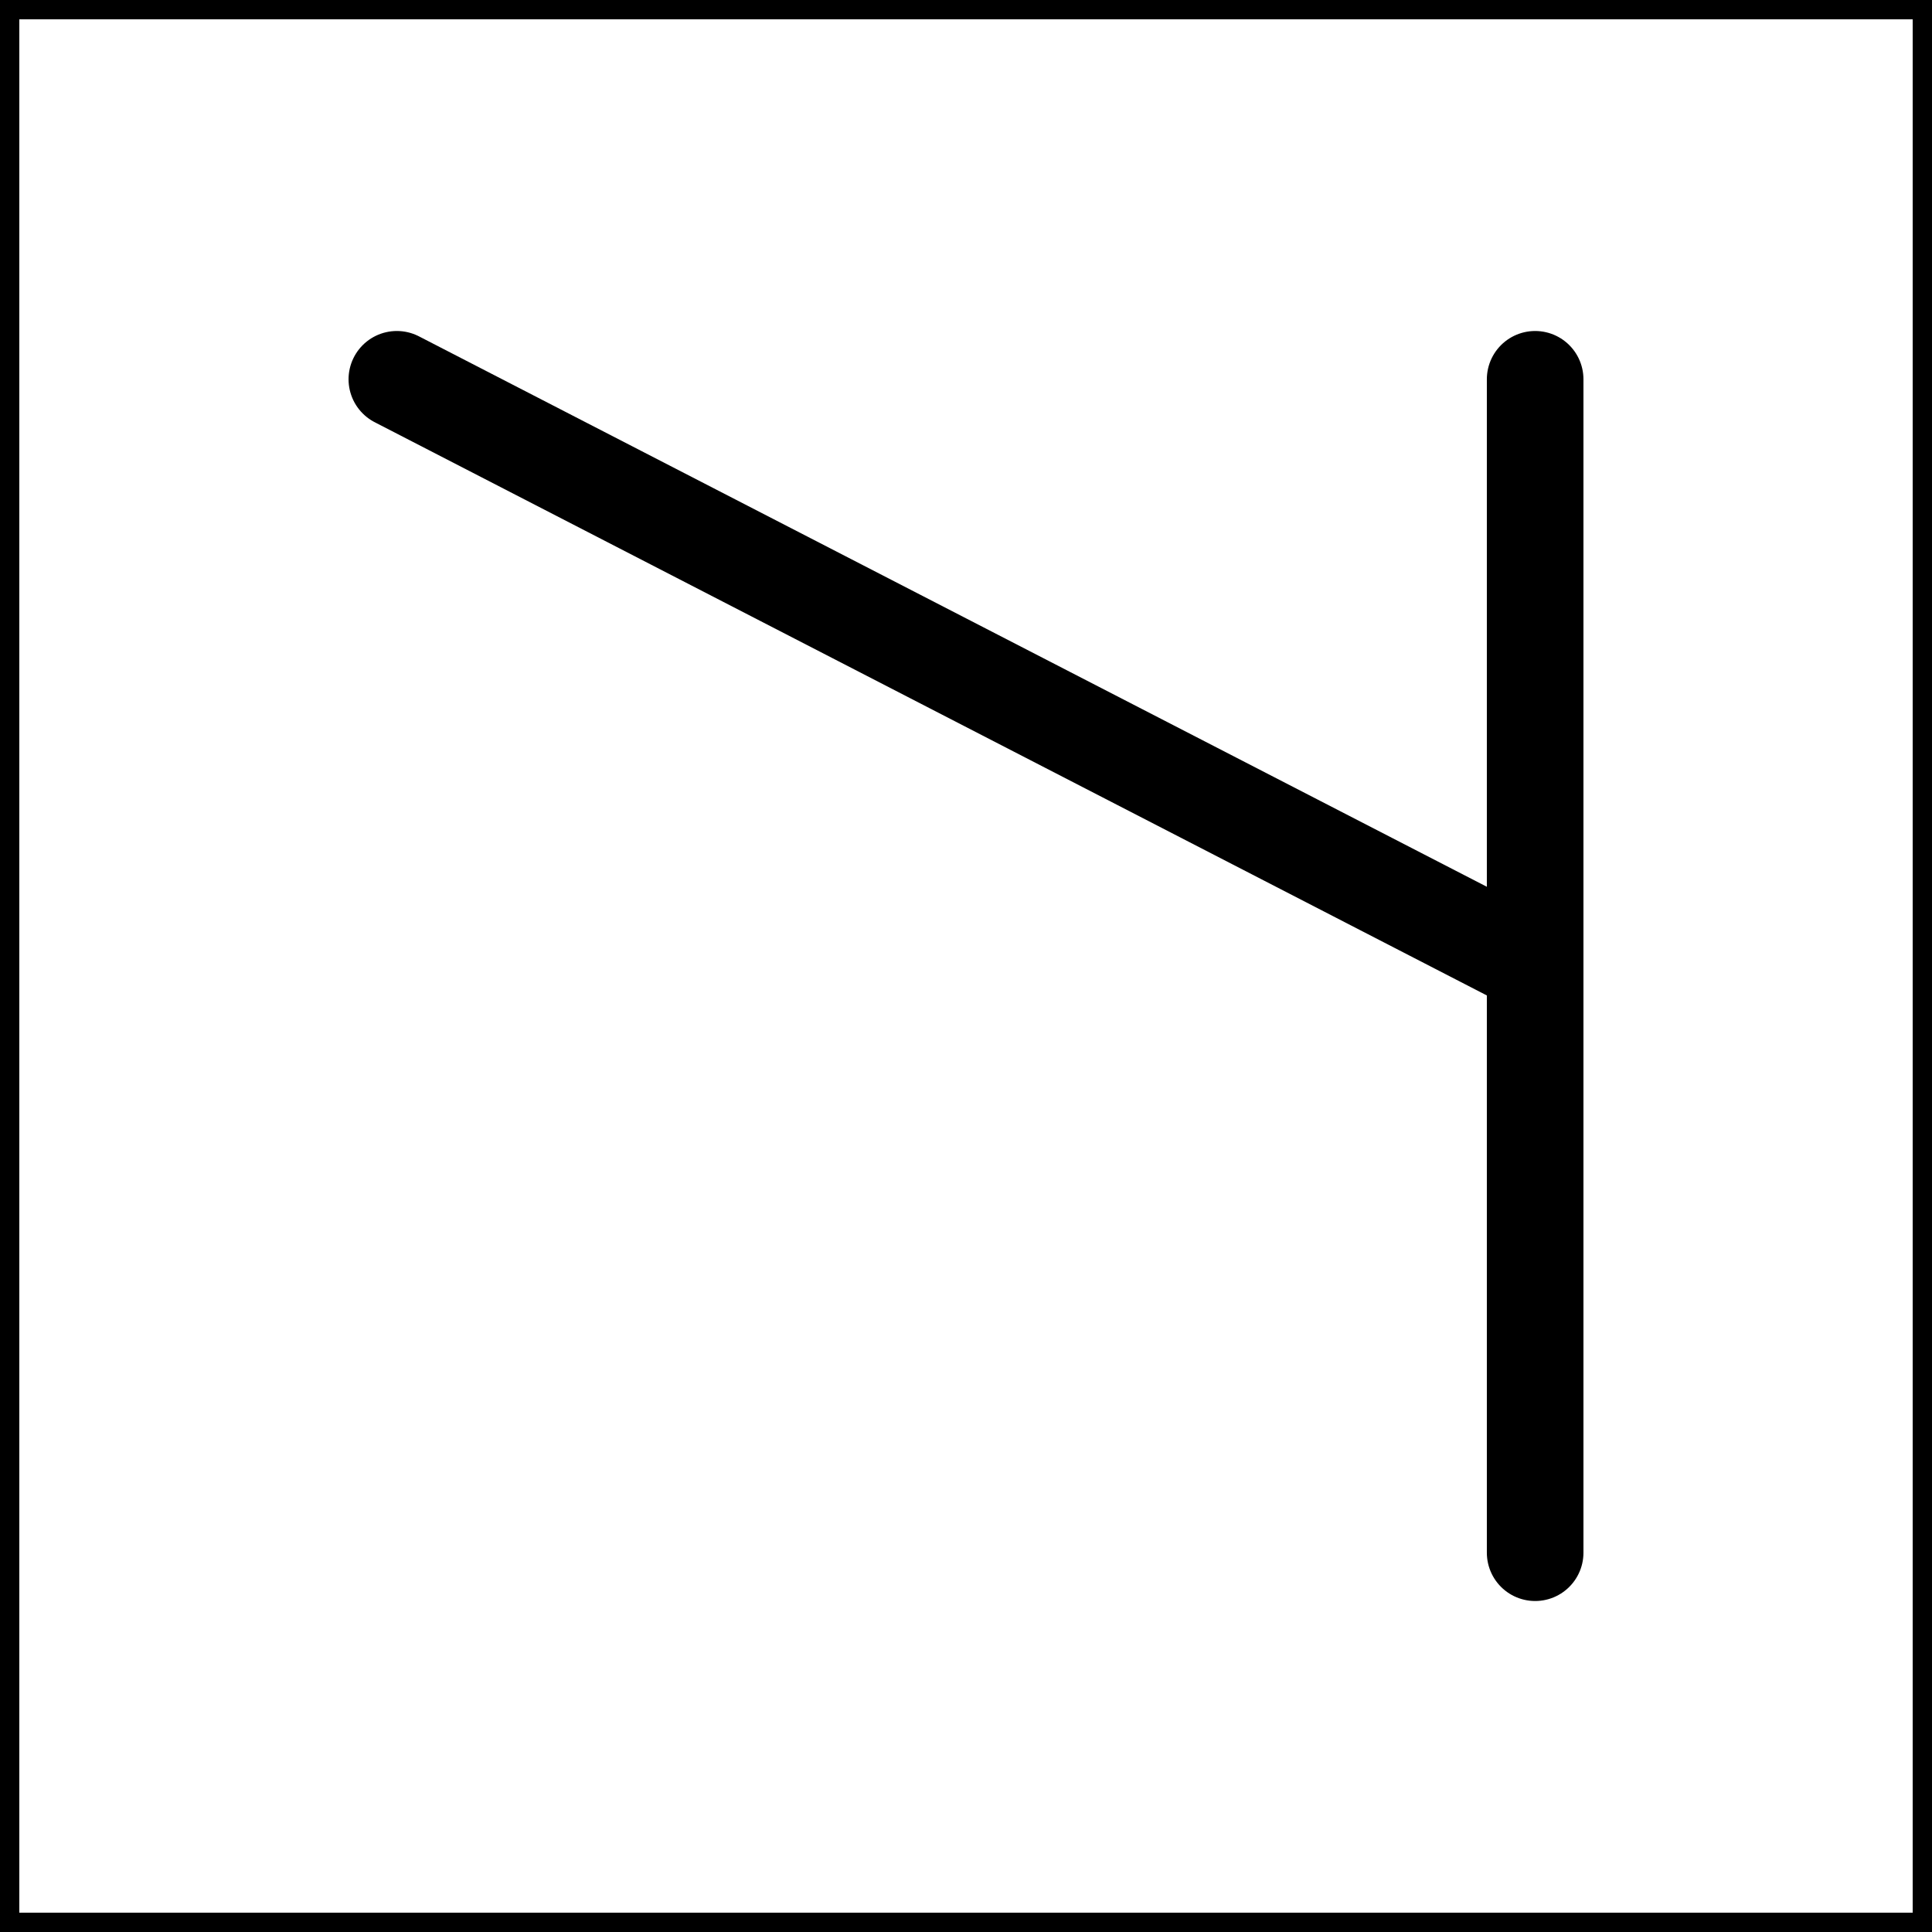
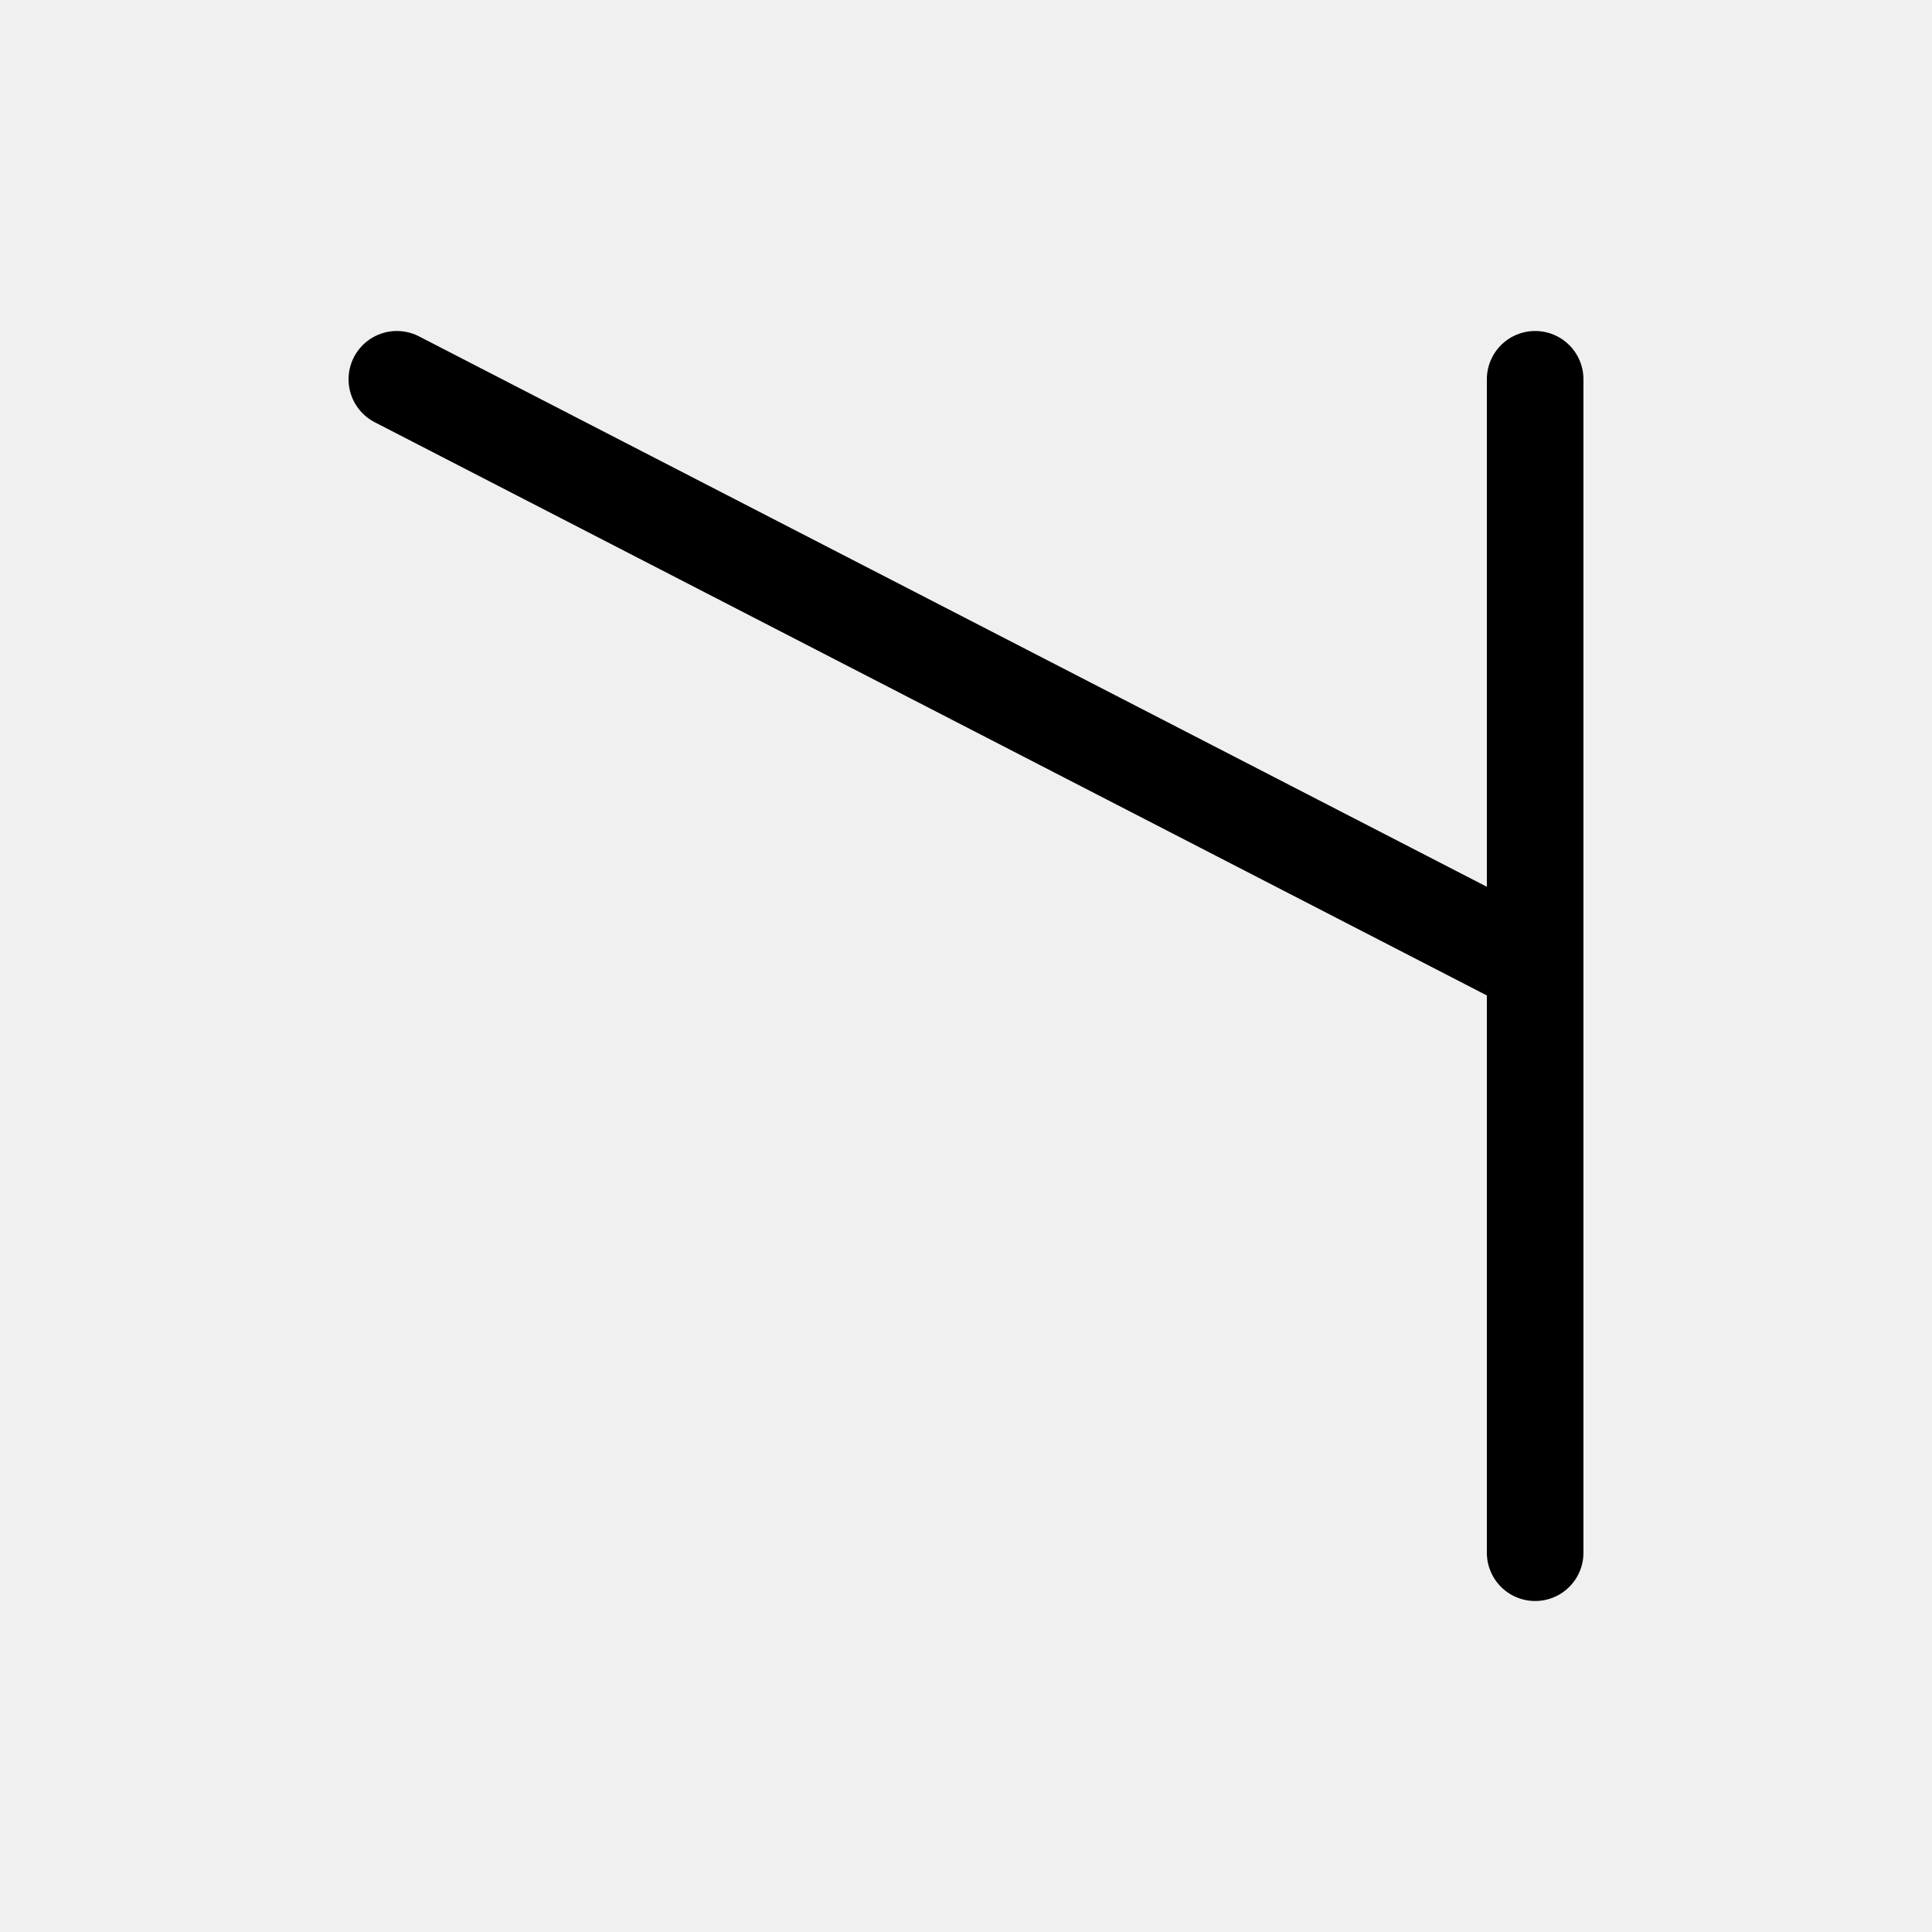
<svg xmlns="http://www.w3.org/2000/svg" width="100" height="100" viewBox="0 0 100 100" fill="none">
-   <rect x="0.5" y="0.5" width="99" height="99" stroke="black" />
-   <rect x="-0.5" y="0.5" width="99" height="99" transform="matrix(-1 0 0 1 99 0)" fill="white" />
-   <rect x="-0.5" y="0.5" width="99" height="99" transform="matrix(-1 0 0 1 99 0)" stroke="black" />
  <path d="M79.459 19.632V80.368M79.459 50L20.541 19.632" stroke="black" stroke-width="5" stroke-miterlimit="10" stroke-linecap="round" />
</svg>
